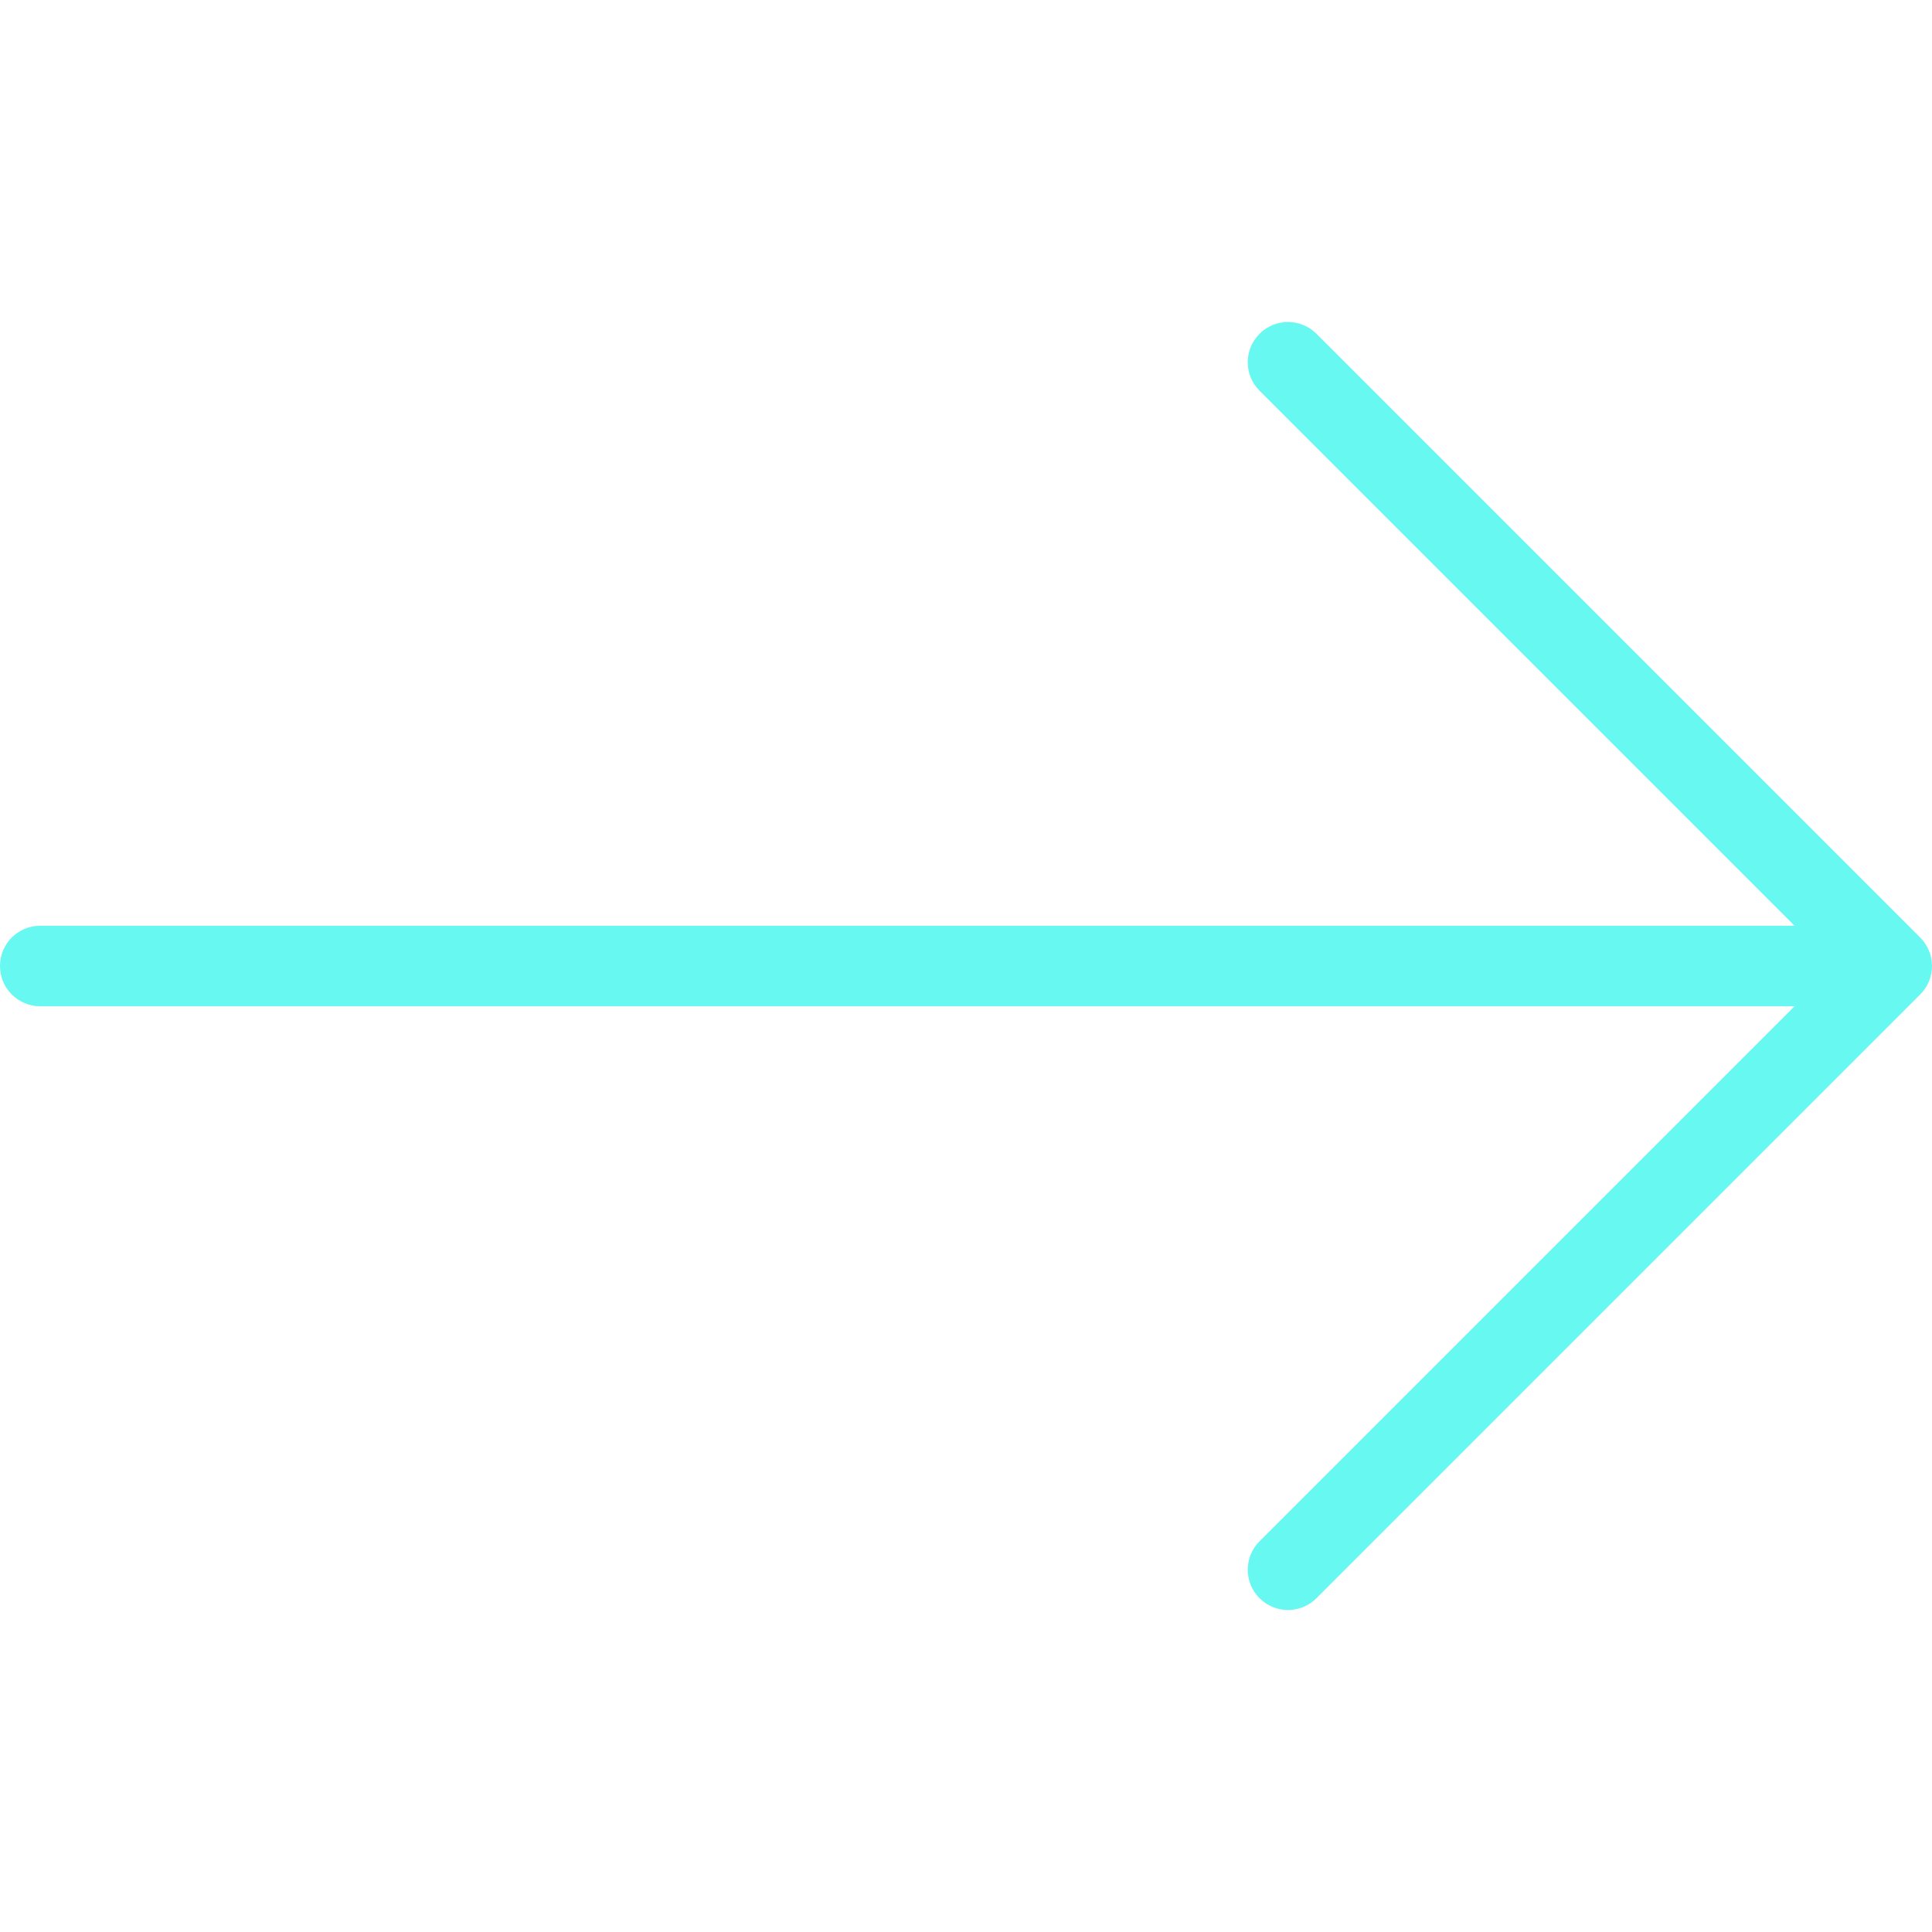
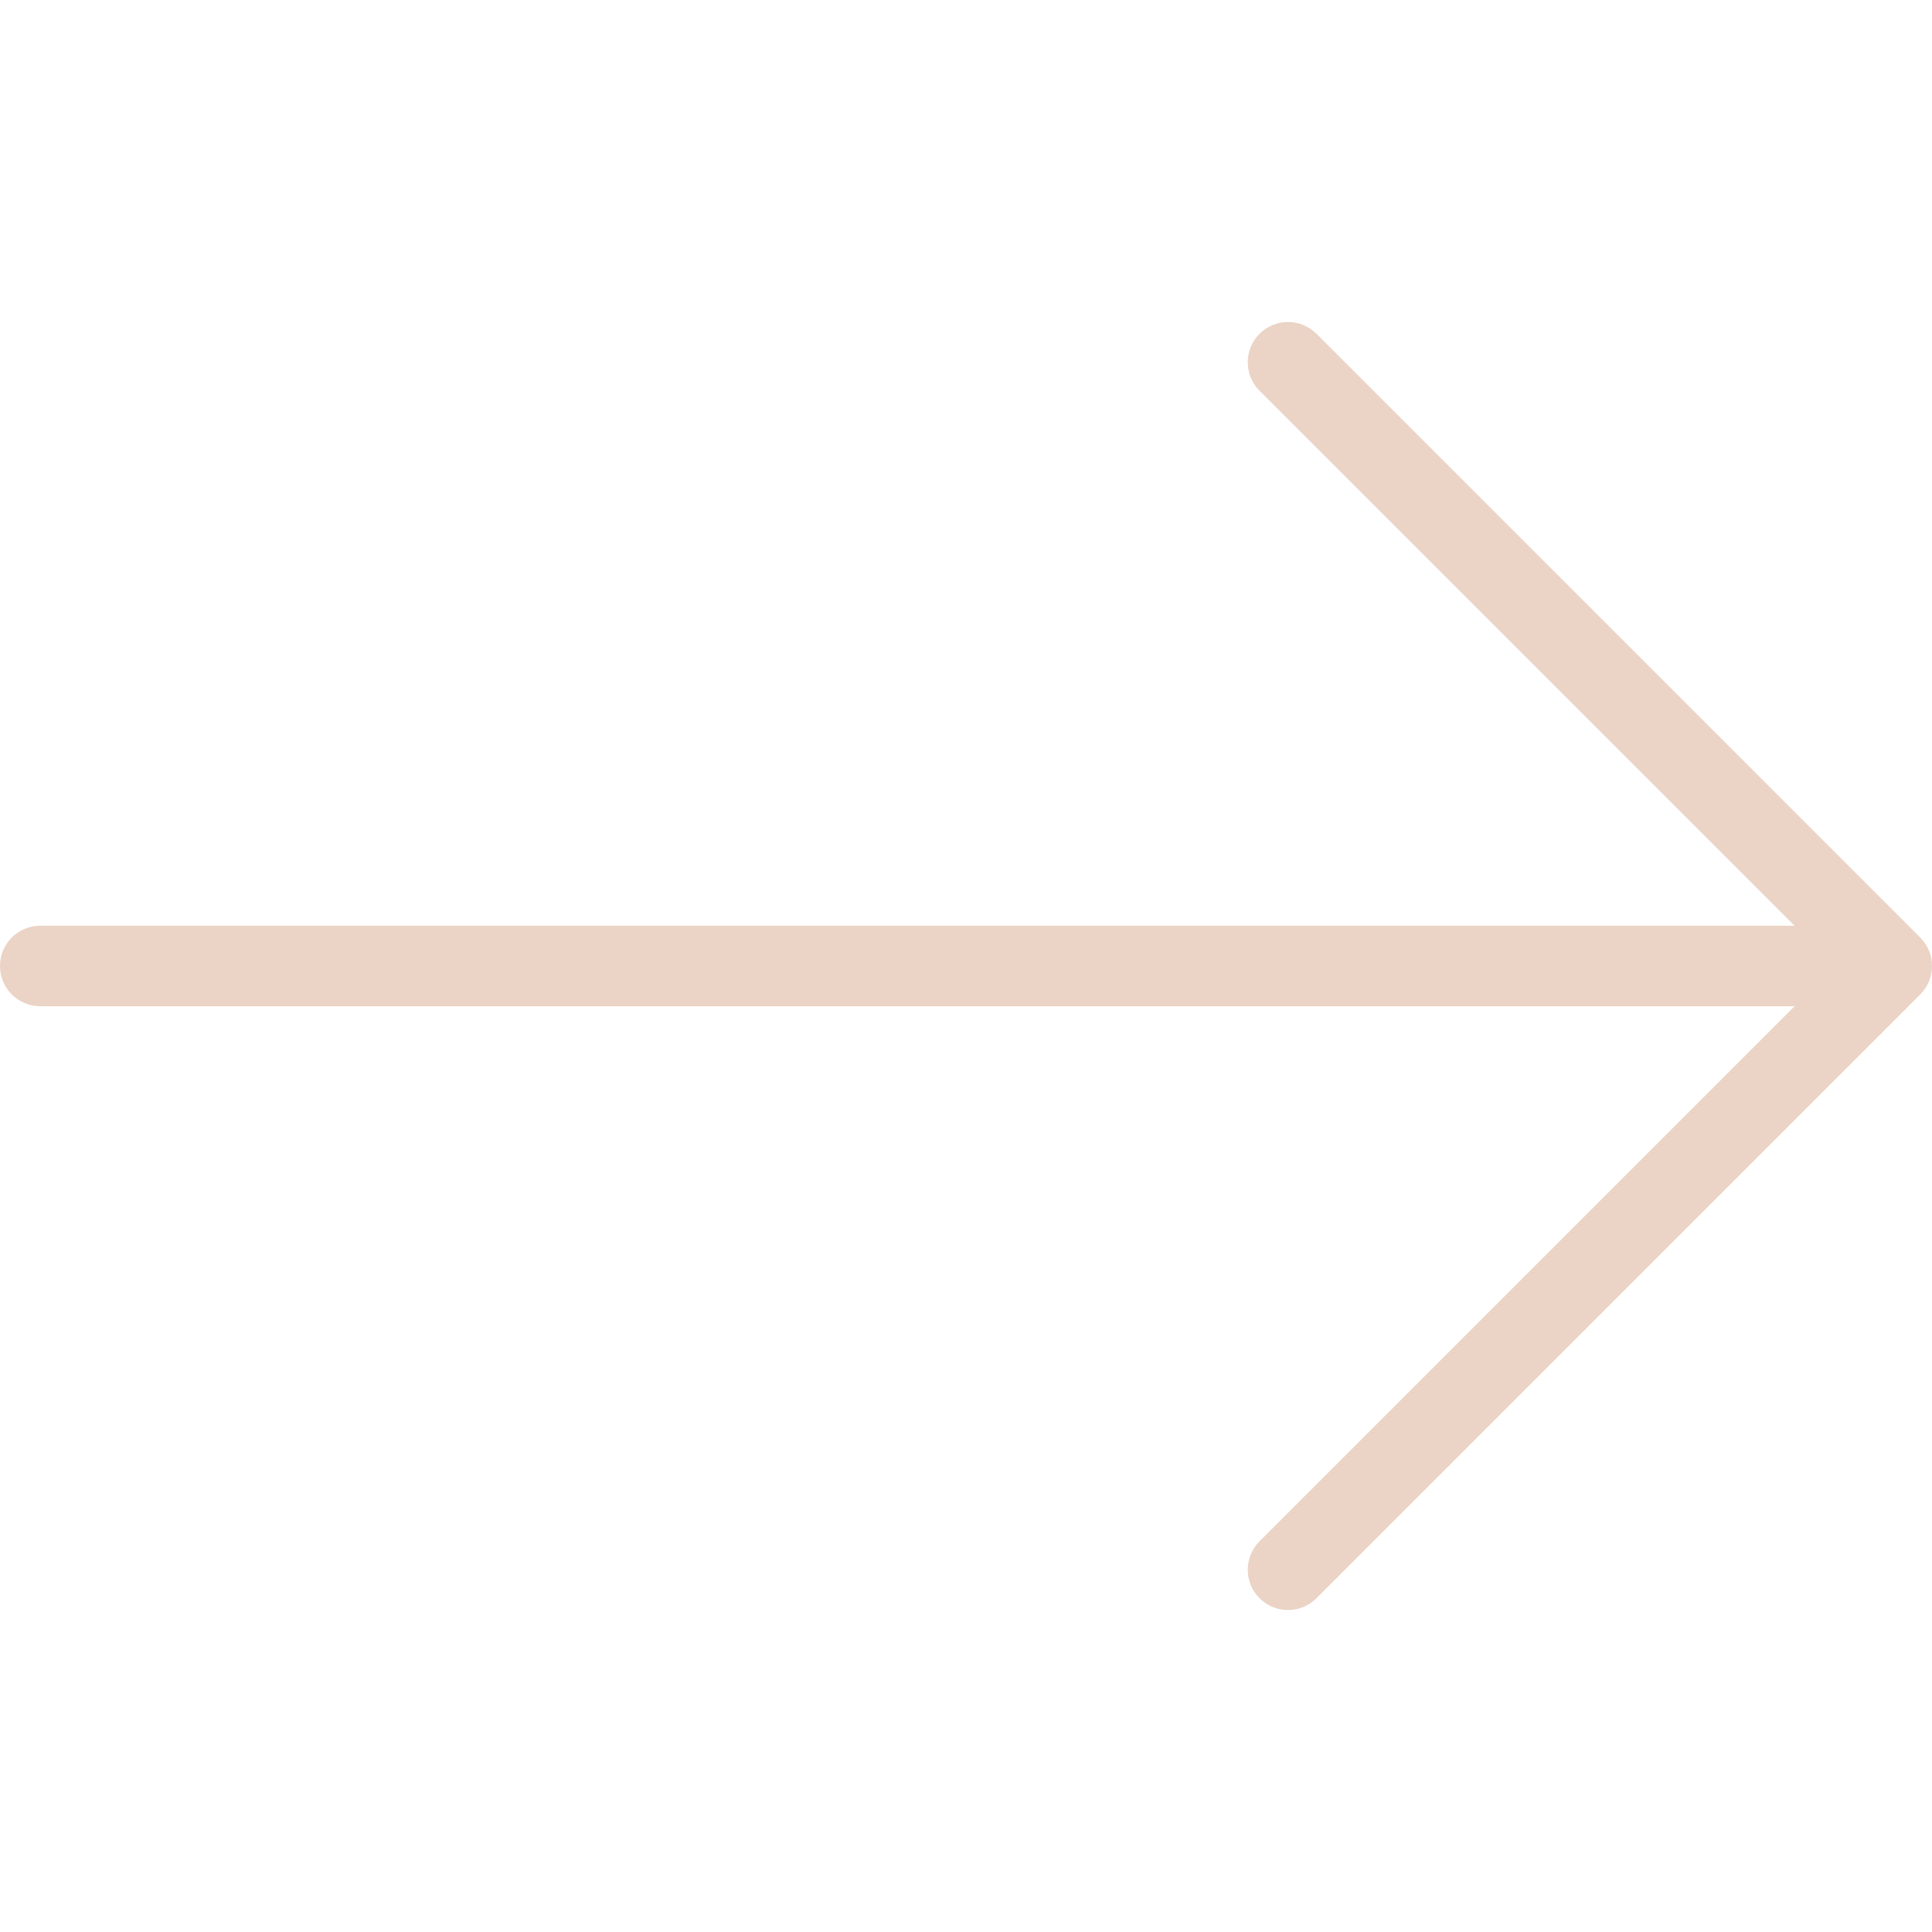
- <svg xmlns="http://www.w3.org/2000/svg" version="1.1" id="Layer_1" x="0px" y="0px" viewBox="0 0 512 512" fill="#67f8f1" xml:space="preserve">
+ <svg xmlns="http://www.w3.org/2000/svg" version="1.1" id="Layer_1" x="0px" y="0px" viewBox="0 0 512 512" fill="#ebd3c5" xml:space="preserve">
  <g>
    <g>
      <path d="M508.875,248.458l-160-160c-4.167-4.167-10.917-4.167-15.083,0c-4.167,4.167-4.167,10.917,0,15.083l141.792,141.792    H10.667C4.771,245.333,0,250.104,0,256s4.771,10.667,10.667,10.667h464.917L333.792,408.458c-4.167,4.167-4.167,10.917,0,15.083    c2.083,2.083,4.813,3.125,7.542,3.125c2.729,0,5.458-1.042,7.542-3.125l160-160C513.042,259.375,513.042,252.625,508.875,248.458z    " />
    </g>
  </g>
  <g>
</g>
  <g>
</g>
  <g>
</g>
  <g>
</g>
  <g>
</g>
  <g>
</g>
  <g>
</g>
  <g>
</g>
  <g>
</g>
  <g>
</g>
  <g>
</g>
  <g>
</g>
  <g>
</g>
  <g>
</g>
  <g>
</g>
</svg>
